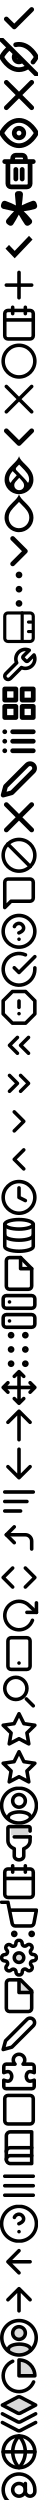
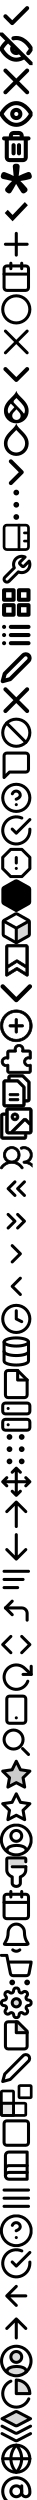
<svg xmlns="http://www.w3.org/2000/svg" xmlns:xlink="http://www.w3.org/1999/xlink">
  <symbol id="checkmark" viewBox="0 0 24 24">
    <path d="M20 6 9 17l-5-5" fill="none" stroke="currentColor" stroke-width="3" stroke-linecap="round" stroke-linejoin="round" />
  </symbol>
  <use xlink:href="#checkmark" width="24" height="24" />
  <view id="checkmark-view" viewBox="0 0 24 24" />
  <symbol id="hide" viewBox="0 0 24 24">
    <path d="M17.94 17.94A10.07 10.07 0 0 1 12 20c-7 0-11-8-11-8a18.45 18.45 0 0 1 5.06-5.94M9.9 4.24A9.12 9.12 0 0 1 12 4c7 0 11 8 11 8a18.5 18.5 0 0 1-2.16 3.19m-6.72-1.07a3 3 0 1 1-4.24-4.24M1 1l22 22" fill="none" stroke="currentColor" stroke-width="3" stroke-linecap="round" stroke-linejoin="round" />
  </symbol>
  <use xlink:href="#hide" y="24" width="24" height="24" />
  <view id="hide-view" viewBox="0 24 24 24" />
  <symbol id="remove" viewBox="0 0 24 24">
    <path d="M20 4 4 20M4 4l16 16" fill="none" stroke="currentColor" stroke-width="3" stroke-linecap="round" stroke-linejoin="round" />
  </symbol>
  <use xlink:href="#remove" y="48" width="24" height="24" />
  <view id="remove-view" viewBox="0 48 24 24" />
  <symbol id="show" viewBox="0 0 24 24">
    <g fill="none" stroke="currentColor" stroke-width="3" stroke-linecap="round" stroke-linejoin="round">
      <path d="M1 12s4-8 11-8 11 8 11 8-4 8-11 8-11-8-11-8z" />
      <circle cx="12" cy="12" r="3" />
    </g>
  </symbol>
  <use xlink:href="#show" y="72" width="24" height="24" />
  <view id="show-view" viewBox="0 72 24 24" />
  <symbol id="trash" viewBox="0 0 24 24">
    <path d="M3 6h18m-2 0v14a2 2 0 0 1-2 2H7a2 2 0 0 1-2-2V6m3 0V4a2 2 0 0 1 2-2h4a2 2 0 0 1 2 2v2m-6 5v6m4-6v6" fill="none" stroke="currentColor" stroke-width="3" stroke-linecap="round" stroke-linejoin="round" />
  </symbol>
  <use xlink:href="#trash" y="96" width="24" height="24" />
  <view id="trash-view" viewBox="0 96 24 24" />
  <symbol id="asterisk" viewBox="0 0 24 24">
    <path fill="currentColor" d="M2.04 11.869a1.973 1.973 0 0 1-1.39-2.53l.388-1.2a1.976 1.976 0 0 1 2.564-1.254c2.867 1.067 5.02 2.008 6.454 2.826-.31-2.963-.521-5.3-.633-7.013C9.35 1.584 10.245.671 11.36.671h1.172c1.129 0 2.036.933 1.96 2.06-.135 1.991-.378 4.307-.734 6.944 1.993-1.004 4.214-1.947 6.668-2.83 1.044-.376 2.182.202 2.524 1.258l.437 1.35c.338 1.045-.23 2.173-1.287 2.477a43.855 43.855 0 0 1-7.143 1.447c1.215 1.057 2.841 2.795 4.88 5.213a1.978 1.978 0 0 1-.38 2.888l-1.005.713c-.89.63-2.124.432-2.736-.472-1.14-1.684-2.421-3.75-3.843-6.2-1.316 2.507-2.515 4.58-3.596 6.212-.6.906-1.828 1.09-2.71.454l-.98-.707a1.986 1.986 0 0 1-.376-2.877c2.115-2.555 3.676-4.296 4.683-5.224-2.375-.459-4.66-.963-6.854-1.508Z" />
  </symbol>
  <use xlink:href="#asterisk" y="120" width="24" height="24" />
  <view id="asterisk-view" viewBox="0 120 24 24" />
  <symbol id="checked" viewBox="0 0 24 24">
    <path fill="currentColor" d="m5.692 10.644 3.58 3.758 9.036-9.489 2.226 2.34L9.272 19.088l-5.806-6.103 2.226-2.34Z" />
  </symbol>
  <use xlink:href="#checked" y="144" width="24" height="24" />
  <view id="checked-view" viewBox="0 144 24 24" />
  <symbol id="add" viewBox="0 0 24 24">
    <path d="M12 4v16m-8-8h16" fill="none" stroke="currentColor" stroke-width="2.25" stroke-linecap="round" stroke-linejoin="round" />
  </symbol>
  <use xlink:href="#add" y="168" width="24" height="24" />
  <view id="add-view" viewBox="0 168 24 24" />
  <symbol id="calendar" viewBox="0 0 24 24">
    <g fill="none" stroke="currentColor" stroke-width="2.25" stroke-linecap="round" stroke-linejoin="round">
      <rect x="3" y="4" width="18" height="18" rx="2" ry="2" />
      <path d="M16 2v4M8 2v4m-5 4h18" />
    </g>
  </symbol>
  <use xlink:href="#calendar" y="192" width="24" height="24" />
  <view id="calendar-view" viewBox="0 192 24 24" />
  <symbol id="circle" viewBox="0 0 24 24">
    <circle cx="12" cy="12" r="10" fill="none" stroke="currentColor" stroke-width="2.25" stroke-linecap="round" stroke-linejoin="round" />
  </symbol>
  <use xlink:href="#circle" y="216" width="24" height="24" />
  <view id="circle-view" viewBox="0 216 24 24" />
  <symbol id="close" viewBox="0 0 24 24">
    <path d="M20 4 4 20M4 4l16 16" fill="none" stroke="currentColor" stroke-width="2.25" stroke-linecap="round" stroke-linejoin="round" />
  </symbol>
  <use xlink:href="#close" y="240" width="24" height="24" />
  <view id="close-view" viewBox="0 240 24 24" />
  <symbol id="drop" viewBox="0 0 24 24">
    <path d="m4 8 8 8 8-8" fill="none" stroke="currentColor" stroke-width="3" stroke-linecap="round" stroke-linejoin="round" />
  </symbol>
  <use xlink:href="#drop" y="264" width="24" height="24" />
  <view id="drop-view" viewBox="0 264 24 24" />
  <symbol id="drupal" viewBox="0 0 24 24">
    <path d="M15.792 5.064C14.088 3.408 12.504 1.824 12.024 0c-.48 1.824-2.064 3.408-3.768 5.064-2.496 2.496-5.352 5.352-5.352 9.648-.144 5.016 3.888 9.192 8.904 9.288 5.016.096 9.216-3.888 9.288-8.904v-.384c.048-4.296-2.808-7.152-5.304-9.648ZM7.56 15.528a5.498 5.498 0 0 0-.696 1.128c-.048.048-.096.12-.168.12h-.048c-.216 0-.432-.384-.432-.384-.048-.096-.12-.216-.168-.312L6 15.984c-.552-1.2-.096-2.904-.096-2.904.216-.816.6-1.632 1.08-2.328.312-.432.648-.864.984-1.296l.432.432 2.04 2.064c.096.096.096.216 0 .312L8.328 14.64l-.768.888Zm4.56 5.952c-1.728 0-3.168-1.416-3.12-3.168 0-.768.312-1.512.768-2.064.648-.768 1.464-1.56 2.376-2.592 1.032 1.128 1.728 1.848 2.376 2.736.048.048.096.12.12.216.336.528.552 1.128.552 1.776.072 1.728-1.344 3.096-3.072 3.096Zm5.904-5.016a.497.497 0 0 1-.312.264h-.048a.913.913 0 0 1-.312-.216c-.552-.816-1.176-1.608-1.848-2.28l-.816-.864-2.76-2.856a35.757 35.757 0 0 1-1.632-1.68c0-.048-.048-.048-.048-.048a1.218 1.218 0 0 1-.216-.432v-.096c-.096-.48.096-.96.432-1.296.528-.528 1.08-1.08 1.608-1.632.552.6 1.176 1.2 1.776 1.824 1.2 1.128 2.28 2.376 3.288 3.72.816 1.176 1.248 2.496 1.248 3.936-.096.504-.168 1.104-.36 1.656Z" />
  </symbol>
  <use xlink:href="#drupal" y="288" width="24" height="24" />
  <view id="drupal-view" viewBox="0 288 24 24" />
  <symbol id="gin" viewBox="0 0 24 24">
    <path d="M12 4.92c.6.696 1.272 1.344 1.92 1.992 2.4 2.4 4.56 4.56 4.56 7.776v.408c-.096 3.528-3 6.384-6.528 6.384h-.12c-1.728-.048-3.384-.744-4.56-1.992-1.176-1.296-1.824-2.952-1.776-4.728v-.048c0-3.216 2.256-5.4 4.56-7.776A49.835 49.835 0 0 0 12 4.92ZM12 0c-.48 1.824-2.088 3.432-3.792 5.04-2.472 2.52-5.328 5.4-5.328 9.648-.12 5.04 3.912 9.216 8.904 9.312H12c4.92 0 9-3.96 9.12-8.904v-.384c0-4.296-2.88-7.128-5.352-9.648C14.088 3.432 12.48 1.824 12 0Z" />
  </symbol>
  <use xlink:href="#gin" y="312" width="24" height="24" />
  <view id="gin-view" viewBox="0 312 24 24" />
  <symbol id="handle" viewBox="0 0 24 24">
    <path d="m8 20 8-8-8-8" fill="none" stroke="currentColor" stroke-width="3" stroke-linecap="round" stroke-linejoin="round" />
  </symbol>
  <use xlink:href="#handle" y="336" width="24" height="24" />
  <view id="handle-view" viewBox="0 336 24 24" />
  <symbol id="more" viewBox="0 0 24 24">
    <path d="M12 13a1 1 0 1 0 0-2 1 1 0 0 0 0 2Zm0-9a1 1 0 1 0 0-2 1 1 0 0 0 0 2Zm0 18a1 1 0 1 0 0-2 1 1 0 0 0 0 2Z" fill="none" stroke="currentColor" stroke-width="2.25" stroke-linecap="round" stroke-linejoin="round" />
  </symbol>
  <use xlink:href="#more" y="360" width="24" height="24" />
  <view id="more-view" viewBox="0 360 24 24" />
  <symbol id="sidebar" viewBox="0 0 24 24">
    <g fill="none" stroke="currentColor" stroke-width="2" stroke-linecap="round" stroke-linejoin="round">
      <rect x="3" y="3" width="18" height="18" rx="2" ry="2" />
      <path d="M14 3v18m4-12.25h2m-2 6h2" />
    </g>
  </symbol>
  <use xlink:href="#sidebar" y="384" width="24" height="24" />
  <view id="sidebar-view" viewBox="0 384 24 24" />
  <symbol id="tool" viewBox="0 0 24 24">
    <path d="M14.7 6.3a1 1 0 0 0 0 1.4l1.6 1.6a1 1 0 0 0 1.4 0l3.77-3.77a6 6 0 0 1-7.94 7.94l-6.91 6.91a2.12 2.12 0 0 1-3-3l6.91-6.91a6 6 0 0 1 7.94-7.94l-3.76 3.76z" fill="none" stroke="currentColor" stroke-width="2.25" stroke-linecap="round" stroke-linejoin="round" />
  </symbol>
  <use xlink:href="#tool" y="408" width="24" height="24" />
  <view id="tool-view" viewBox="0 408 24 24" />
  <symbol id="grid" viewBox="0 0 24 24">
    <path d="M3 3h7v7H3zm11 0h7v7h-7zm0 11h7v7h-7zM3 14h7v7H3z" fill="none" stroke="currentColor" stroke-width="3" stroke-linecap="round" stroke-linejoin="round" />
  </symbol>
  <use xlink:href="#grid" y="432" width="24" height="24" />
  <view id="grid-view" viewBox="0 432 24 24" />
  <symbol id="list" viewBox="0 0 24 24">
    <path d="M8 6h13M8 12h13M8 18h13M3 6h.01M3 12h.01M3 18h.01" fill="none" stroke="currentColor" stroke-width="3" stroke-linecap="round" stroke-linejoin="round" />
  </symbol>
  <use xlink:href="#list" y="456" width="24" height="24" />
  <view id="list-view" viewBox="0 456 24 24" />
  <symbol id="media-edit" viewBox="0 0 24 24">
    <path d="M17 3a2.828 2.828 0 1 1 4 4L7.5 20.5 2 22l1.5-5.5L17 3z" fill="none" stroke="currentColor" stroke-width="3" stroke-linecap="round" stroke-linejoin="round" />
  </symbol>
  <use xlink:href="#media-edit" y="480" width="24" height="24" />
  <view id="media-edit-view" viewBox="0 480 24 24" />
  <symbol id="media-remove" viewBox="0 0 24 24">
    <path d="M20 4 4 20M4 4l16 16" fill="none" stroke="currentColor" stroke-width="3" stroke-linecap="round" stroke-linejoin="round" />
  </symbol>
  <use xlink:href="#media-remove" y="504" width="24" height="24" />
  <view id="media-remove-view" viewBox="0 504 24 24" />
  <symbol id="error" viewBox="0 0 24 24">
    <g fill="none" stroke="currentColor" stroke-width="2.25" stroke-linecap="round" stroke-linejoin="round">
      <circle cx="12" cy="12" r="10" />
      <path d="m4.93 4.93 14.14 14.14" />
    </g>
  </symbol>
  <use xlink:href="#error" y="528" width="24" height="24" />
  <view id="error-view" viewBox="0 528 24 24" />
  <symbol id="info" viewBox="0 0 24 24">
    <path d="M21 15a2 2 0 0 1-2 2H7l-4 4V5a2 2 0 0 1 2-2h14a2 2 0 0 1 2 2z" fill="none" stroke="currentColor" stroke-width="2.25" stroke-linecap="round" stroke-linejoin="round" />
  </symbol>
  <use xlink:href="#info" y="552" width="24" height="24" />
  <view id="info-view" viewBox="0 552 24 24" />
  <symbol id="question" viewBox="0 0 24 24">
    <g fill="none" stroke="currentColor" stroke-width="2.25" stroke-linecap="round" stroke-linejoin="round">
      <circle cx="12" cy="12" r="10" />
      <path d="M9.09 9a3 3 0 0 1 5.83 1c0 2-3 3-3 3m.08 4h.01" />
    </g>
  </symbol>
  <use xlink:href="#question" y="576" width="24" height="24" />
  <view id="question-view" viewBox="0 576 24 24" />
  <symbol id="status" viewBox="0 0 24 24">
    <g fill="none" stroke="currentColor" stroke-width="2.25" stroke-linecap="round" stroke-linejoin="round">
      <path d="M22 11.08V12a10 10 0 1 1-5.93-9.14" />
      <path d="M22 4 12 14.01l-3-3" />
    </g>
  </symbol>
  <use xlink:href="#status" y="600" width="24" height="24" />
  <view id="status-view" viewBox="0 600 24 24" />
  <symbol id="warning" viewBox="0 0 24 24">
    <path d="M7.86 2h8.28L22 7.86v8.28L16.14 22H7.86L2 16.14V7.86L7.86 2zM12 8v4m0 4h.01" fill="none" stroke="currentColor" stroke-width="2.25" stroke-linecap="round" stroke-linejoin="round" />
  </symbol>
  <use xlink:href="#warning" y="624" width="24" height="24" />
  <view id="warning-view" viewBox="0 624 24 24" />
+   <symbol id="block" viewBox="0 0 24 24">
+     <g stroke="currentColor" stroke-width="2.25" stroke-linecap="round" stroke-linejoin="round">
+       <path d="M12.667 1.3h0l.005.003 8.55 4.798.003.001c.2.114.364.277.477.469.114.193.173.41.173.63V16.8c0 .22-.06.436-.173.63a1.298 1.298 0 0 1-.477.468h-.002l-8.551 4.8-.005.002a1.353 1.353 0 0 1-1.334 0l-.005-.003-8.55-4.798-.003-.001a1.298 1.298 0 0 1-.477-.469 1.243 1.243 0 0 1-.173-.629V7.2c0-.22.06-.437.173-.63a1.298 1.298 0 0 1 .48-.469l8.55-4.798h0l.005-.003a1.354 1.354 0 0 1 1.334 0Z" />
+       <path d="m3 7 9 5 9-5m-9 16V12" />
+     </g>
+   </symbol>
+   <use xlink:href="#block" y="648" width="24" height="24" />
+   <view id="block-view" viewBox="0 648 24 24" />
+   <symbol id="blocks" viewBox="0 0 24 24">
+     <g fill="none" stroke="currentColor" stroke-width="2.25" stroke-linecap="round" stroke-linejoin="round">
+       <path d="M12.643 1.544h0l.004.002 8.373 4.699h.002c.193.11.35.266.459.45.109.186.165.394.166.605v9.4c0 .21-.057.42-.166.604a1.248 1.248 0 0 1-.46.452l-8.374 4.698-.004.002a1.301 1.301 0 0 1-1.284 0l-.004-.002-8.373-4.698-.002-.002a1.248 1.248 0 0 1-.46-.45 1.193 1.193 0 0 1-.165-.604V7.3c0-.211.057-.42.166-.604.109-.185.266-.34.459-.45l.002-.001 8.373-4.699h0l.004-.002a1.303 1.303 0 0 1 1.284 0Z" />
+       <path d="M3.188 7.104 12.001 12l8.812-4.896M12 22.77V12" />
+     </g>
+     <path d="m12 12 9.5-5v10.5L12 23V12Z" fill="currentColor" fill-opacity=".15" />
+   </symbol>
+   <use xlink:href="#blocks" y="672" width="24" height="24" />
+   <view id="blocks-view" viewBox="0 672 24 24" />
+   <symbol id="bookmarks" viewBox="0 0 24 24">
+     <path d="M19.04 0H5.88A1.88 1.88 0 0 0 4 1.88v20.68a.94.94 0 0 0 1.438.797l7.022-4.389 7.023 4.389a.939.939 0 0 0 1.437-.797V1.88A1.88 1.88 0 0 0 19.04 0Zm0 1.88v13.345l-6.083-3.801a.94.94 0 0 0-.996 0l-6.081 3.8V1.88h13.16Zm-6.083 15.184a.94.94 0 0 0-.996 0l-6.081 3.8v-3.423l6.58-4.113 6.58 4.113v3.424l-6.083-3.801Z" fill="currentColor" stroke="currentColor" stroke-width=".5" stroke-linecap="round" stroke-linejoin="round" />
+   </symbol>
+   <use xlink:href="#bookmarks" y="696" width="24" height="24" />
+   <view id="bookmarks-view" viewBox="0 696 24 24" />
+   <symbol id="chevron-down" viewBox="0 0 24 24">
+     <path d="m2 7 10 10L22 7" fill="none" stroke="currentColor" stroke-width="3.25" stroke-linecap="round" stroke-linejoin="round" />
+   </symbol>
+   <use xlink:href="#chevron-down" y="720" width="24" height="24" />
+   <view id="chevron-down-view" viewBox="0 720 24 24" />
+   <symbol id="create" viewBox="0 0 24 24">
+     <path d="M12 .25A11.75 11.75 0 1 0 23.75 12 11.762 11.762 0 0 0 12 .25Zm0 21.692A9.943 9.943 0 1 1 21.942 12 9.954 9.954 0 0 1 12 21.942ZM17.423 12a.903.903 0 0 1-.904.904h-3.615v3.615a.904.904 0 1 1-1.808 0v-3.615H7.481a.904.904 0 1 1 0-1.808h3.615V7.481a.904.904 0 1 1 1.808 0v3.615h3.615a.903.903 0 0 1 .904.904Z" fill="currentColor" stroke="currentColor" stroke-width=".5" stroke-linecap="round" stroke-linejoin="round" />
+   </symbol>
+   <use xlink:href="#create" y="744" width="24" height="24" />
+   <view id="create-view" viewBox="0 744 24 24" />
+   <symbol id="extend-new" viewBox="0 0 24 24">
+     <path d="M22.715 16.35a.825.825 0 0 0-.793-.048 2.063 2.063 0 1 1 0-3.729.825.825 0 0 0 1.178-.746V7.425a1.65 1.65 0 0 0-1.65-1.65h-3.736a3.725 3.725 0 0 0-1.148-3.119 3.713 3.713 0 0 0-6.23 3.119H6.6a1.65 1.65 0 0 0-1.65 1.65v3.322a3.726 3.726 0 0 0-3.91 2.437 3.72 3.72 0 0 0 3.91 4.947v3.319A1.65 1.65 0 0 0 6.6 23.1h14.85a1.65 1.65 0 0 0 1.65-1.65v-4.402a.824.824 0 0 0-.385-.699Zm-1.265 5.1H6.6v-4.402a.825.825 0 0 0-1.18-.746 2.061 2.061 0 1 1 0-3.729.825.825 0 0 0 1.18-.746V7.425h4.815a.825.825 0 0 0 .746-1.18 2.063 2.063 0 1 1 3.729 0 .825.825 0 0 0 .745 1.18h4.815v3.324a3.713 3.713 0 1 0 0 7.379v3.322Z" fill="currentColor" stroke="currentColor" stroke-width=".55" stroke-linecap="round" stroke-linejoin="round" />
+   </symbol>
+   <use xlink:href="#extend-new" y="768" width="24" height="24" />
+   <view id="extend-new-view" viewBox="0 768 24 24" />
+   <symbol id="files" viewBox="0 0 24 24">
+     <path d="M22.005 4.841 17.397.233a.92.92 0 0 0-.651-.27H7.53a1.843 1.843 0 0 0-1.844 1.844V3.65H3.843A1.843 1.843 0 0 0 2 5.493v16.589a1.844 1.844 0 0 0 1.843 1.843h12.902a1.843 1.843 0 0 0 1.844-1.843v-1.843h1.843a1.843 1.843 0 0 0 1.843-1.844V5.493a.922.922 0 0 0-.27-.652Zm-5.26 17.24H3.844V5.494h8.835l4.067 4.068v12.521Zm3.687-3.686h-1.843V9.18a.92.92 0 0 0-.27-.652L13.711 3.92a.922.922 0 0 0-.652-.27H7.53V1.807h8.835l4.068 4.067v12.521ZM13.98 14.71a.921.921 0 0 1-.922.922H7.53a.921.921 0 1 1 0-1.844h5.53a.921.921 0 0 1 .922.922Zm0 3.686a.921.921 0 0 1-.922.922H7.53a.921.921 0 1 1 0-1.843h5.53a.921.921 0 0 1 .922.921Z" fill="currentColor" stroke="currentColor" stroke-width=".5" stroke-linecap="round" stroke-linejoin="round" />
+   </symbol>
+   <use xlink:href="#files" y="792" width="24" height="24" />
+   <view id="files-view" viewBox="0 792 24 24" />
+   <symbol id="media" viewBox="0 0 24 24">
+     <path d="M21.792.25H6.125a1.958 1.958 0 0 0-1.958 1.958v1.959H2.208A1.958 1.958 0 0 0 .25 6.125v15.667a1.959 1.959 0 0 0 1.958 1.958h15.667a1.959 1.959 0 0 0 1.958-1.958v-1.959h1.959a1.958 1.958 0 0 0 1.958-1.958V2.208A1.959 1.959 0 0 0 21.792.25ZM6.125 2.208h15.667V10.7l-2.044-2.044a1.959 1.959 0 0 0-2.769 0l-9.218 9.219H6.125V2.208Zm11.75 19.584H2.208V6.125h1.959v11.75a1.959 1.959 0 0 0 1.958 1.958h11.75v1.959Zm3.917-3.917h-11.26l7.833-7.833 3.427 3.427v4.406ZM11.02 10.042a2.938 2.938 0 1 0 0-5.876 2.938 2.938 0 0 0 0 5.876Zm0-3.917a.98.98 0 1 1 0 1.96.98.98 0 0 1 0-1.96Z" fill="currentColor" stroke="currentColor" stroke-width=".5" stroke-linecap="round" stroke-linejoin="round" />
+   </symbol>
+   <use xlink:href="#media" y="816" width="24" height="24" />
+   <view id="media-view" viewBox="0 816 24 24" />
+   <symbol id="people-new" viewBox="0 0 24 24">
+     <path d="M12.091 16.286a6.188 6.188 0 1 0-6.857 0 9.881 9.881 0 0 0-4.871 3.888.825.825 0 1 0 1.382.902 8.25 8.25 0 0 1 13.833 0 .825.825 0 0 0 1.382-.902 9.881 9.881 0 0 0-4.87-3.888Zm-7.966-5.148a4.538 4.538 0 1 1 9.075 0 4.538 4.538 0 0 1-9.075 0Zm21.67 10.178a.825.825 0 0 1-1.14-.24 8.232 8.232 0 0 0-6.917-3.751.825.825 0 0 1 0-1.65 4.538 4.538 0 1 0-1.686-8.753.825.825 0 1 1-.612-1.53 6.188 6.188 0 0 1 5.726 10.894 9.881 9.881 0 0 1 4.87 3.888.825.825 0 0 1-.24 1.142Z" fill="currentColor" stroke="currentColor" stroke-width=".55" stroke-linecap="round" stroke-linejoin="round" />
+   </symbol>
+   <use xlink:href="#people-new" y="840" width="24" height="24" />
+   <view id="people-new-view" viewBox="0 840 24 24" />
  <symbol id="first" viewBox="0 0 24 24">
    <path d="m11 17-5-5 5-5m7 10-5-5 5-5" fill="none" stroke="currentColor" stroke-width="2.25" stroke-linecap="round" stroke-linejoin="round" />
  </symbol>
-   <use xlink:href="#first" y="648" width="24" height="24" />
-   <view id="first-view" viewBox="0 648 24 24" />
+   <use xlink:href="#first" y="864" width="24" height="24" />
+   <view id="first-view" viewBox="0 864 24 24" />
  <symbol id="last" viewBox="0 0 24 24">
    <path d="m13 17 5-5-5-5M6 17l5-5-5-5" fill="none" stroke="currentColor" stroke-width="2.25" stroke-linecap="round" stroke-linejoin="round" />
  </symbol>
-   <use xlink:href="#last" y="672" width="24" height="24" />
-   <view id="last-view" viewBox="0 672 24 24" />
+   <use xlink:href="#last" y="888" width="24" height="24" />
+   <view id="last-view" viewBox="0 888 24 24" />
  <symbol id="next" viewBox="0 0 24 24">
    <path d="m9 18 6-6-6-6" fill="none" stroke="currentColor" stroke-width="2.25" stroke-linecap="round" stroke-linejoin="round" />
  </symbol>
-   <use xlink:href="#next" y="696" width="24" height="24" />
-   <view id="next-view" viewBox="0 696 24 24" />
+   <use xlink:href="#next" y="912" width="24" height="24" />
+   <view id="next-view" viewBox="0 912 24 24" />
  <symbol id="prev" viewBox="0 0 24 24">
    <path d="m15 18-6-6 6-6" fill="none" stroke="currentColor" stroke-width="2.25" stroke-linecap="round" stroke-linejoin="round" />
  </symbol>
-   <use xlink:href="#prev" y="720" width="24" height="24" />
-   <view id="prev-view" viewBox="0 720 24 24" />
+   <use xlink:href="#prev" y="936" width="24" height="24" />
+   <view id="prev-view" viewBox="0 936 24 24" />
  <symbol id="clock" viewBox="0 0 24 24">
    <g fill="none" stroke="currentColor" stroke-width="2.25" stroke-linecap="round" stroke-linejoin="round">
      <circle cx="12" cy="12" r="10" />
      <path d="M12 6v6l4 2" />
    </g>
  </symbol>
-   <use xlink:href="#clock" y="744" width="24" height="24" />
-   <view id="clock-view" viewBox="0 744 24 24" />
+   <use xlink:href="#clock" y="960" width="24" height="24" />
+   <view id="clock-view" viewBox="0 960 24 24" />
  <symbol id="database" viewBox="0 0 24 24">
    <g fill="none" stroke="currentColor" stroke-width="2.25" stroke-linecap="round" stroke-linejoin="round">
      <ellipse cx="12" cy="5" rx="9" ry="3" />
      <path d="M21 12c0 1.66-4 3-9 3s-9-1.34-9-3" />
      <path d="M3 5v14c0 1.66 4 3 9 3s9-1.34 9-3V5" />
    </g>
  </symbol>
-   <use xlink:href="#database" y="768" width="24" height="24" />
-   <view id="database-view" viewBox="0 768 24 24" />
+   <use xlink:href="#database" y="984" width="24" height="24" />
+   <view id="database-view" viewBox="0 984 24 24" />
  <symbol id="php" viewBox="0 0 24 24">
    <g fill="none" stroke="currentColor" stroke-width="2.25" stroke-linecap="round" stroke-linejoin="round">
      <path d="M13 2H6a2 2 0 0 0-2 2v16a2 2 0 0 0 2 2h12a2 2 0 0 0 2-2V9z" />
      <path d="M13 2v7h7" />
    </g>
  </symbol>
-   <use xlink:href="#php" y="792" width="24" height="24" />
-   <view id="php-view" viewBox="0 792 24 24" />
+   <use xlink:href="#php" y="1008" width="24" height="24" />
+   <view id="php-view" viewBox="0 1008 24 24" />
  <symbol id="server" viewBox="0 0 24 24">
    <g fill="none" stroke="currentColor" stroke-width="2.25" stroke-linecap="round" stroke-linejoin="round">
      <rect x="2" y="2" width="20" height="8" rx="2" ry="2" />
      <rect x="2" y="14" width="20" height="8" rx="2" ry="2" />
      <path d="M6 6h.01M6 18h.01" />
    </g>
  </symbol>
-   <use xlink:href="#server" y="816" width="24" height="24" />
-   <view id="server-view" viewBox="0 816 24 24" />
+   <use xlink:href="#server" y="1032" width="24" height="24" />
+   <view id="server-view" viewBox="0 1032 24 24" />
  <symbol id="drag-dots" viewBox="0 0 24 24">
    <path d="M7 13a1 1 0 1 0 0-2 1 1 0 0 0 0 2Zm0-9a1 1 0 1 0 0-2 1 1 0 0 0 0 2Zm0 18a1 1 0 1 0 0-2 1 1 0 0 0 0 2Zm9-9a1 1 0 1 0 0-2 1 1 0 0 0 0 2Zm0-9a1 1 0 1 0 0-2 1 1 0 0 0 0 2Zm0 18a1 1 0 1 0 0-2 1 1 0 0 0 0 2Z" fill="none" stroke="currentColor" stroke-width="2.25" stroke-linecap="round" stroke-linejoin="round" />
  </symbol>
-   <use xlink:href="#drag-dots" y="840" width="24" height="24" />
-   <view id="drag-dots-view" viewBox="0 840 24 24" />
+   <use xlink:href="#drag-dots" y="1056" width="24" height="24" />
+   <view id="drag-dots-view" viewBox="0 1056 24 24" />
  <symbol id="drag" viewBox="0 0 24 24">
    <path d="m5 9-3 3 3 3M9 5l3-3 3 3m0 14-3 3-3-3M19 9l3 3-3 3M2 12h20M12 2v20" fill="none" stroke="currentColor" stroke-width="2.25" stroke-linecap="round" stroke-linejoin="round" />
  </symbol>
-   <use xlink:href="#drag" y="864" width="24" height="24" />
-   <view id="drag-view" viewBox="0 864 24 24" />
+   <use xlink:href="#drag" y="1080" width="24" height="24" />
+   <view id="drag-view" viewBox="0 1080 24 24" />
  <symbol id="sort-asc" viewBox="0 0 24 24">
    <path d="M12 21V3m-7 7 7-7 7 7" fill="none" stroke="currentColor" stroke-width="2.25" stroke-linecap="round" stroke-linejoin="round" />
  </symbol>
-   <use xlink:href="#sort-asc" y="888" width="24" height="24" />
-   <view id="sort-asc-view" viewBox="0 888 24 24" />
+   <use xlink:href="#sort-asc" y="1104" width="24" height="24" />
+   <view id="sort-asc-view" viewBox="0 1104 24 24" />
  <symbol id="sort-desc" viewBox="0 0 24 24">
    <path d="M12 3v18m7-7-7 7-7-7" fill="none" stroke="currentColor" stroke-width="2.25" stroke-linecap="round" stroke-linejoin="round" />
  </symbol>
-   <use xlink:href="#sort-desc" y="912" width="24" height="24" />
-   <view id="sort-desc-view" viewBox="0 912 24 24" />
+   <use xlink:href="#sort-desc" y="1128" width="24" height="24" />
+   <view id="sort-desc-view" viewBox="0 1128 24 24" />
  <symbol id="sort" viewBox="0 0 24 24">
    <path d="M3 12h14M3 6h18M3 18h10" fill="none" stroke="currentColor" stroke-width="2.25" stroke-linecap="round" stroke-linejoin="round" />
  </symbol>
-   <use xlink:href="#sort" y="936" width="24" height="24" />
-   <view id="sort-view" viewBox="0 936 24 24" />
+   <use xlink:href="#sort" y="1152" width="24" height="24" />
+   <view id="sort-view" viewBox="0 1152 24 24" />
  <symbol id="backtosite" viewBox="0 0 24 24">
    <g fill="none" stroke="currentColor" stroke-width="2.25" stroke-linecap="round" stroke-linejoin="round">
      <path d="M9 14 4 9l5-5" />
      <path d="M20 18v-5a4 4 0 0 0-4-4H4" />
    </g>
  </symbol>
-   <use xlink:href="#backtosite" y="960" width="24" height="24" />
-   <view id="backtosite-view" viewBox="0 960 24 24" />
+   <use xlink:href="#backtosite" y="1176" width="24" height="24" />
+   <view id="backtosite-view" viewBox="0 1176 24 24" />
  <symbol id="devel" viewBox="0 0 24 24">
    <path d="m16 18 6-6-6-6M8 6l-6 6 6 6" fill="none" stroke="currentColor" stroke-width="2.25" stroke-linecap="round" stroke-linejoin="round" />
  </symbol>
-   <use xlink:href="#devel" y="984" width="24" height="24" />
-   <view id="devel-view" viewBox="0 984 24 24" />
+   <use xlink:href="#devel" y="1200" width="24" height="24" />
+   <view id="devel-view" viewBox="0 1200 24 24" />
  <symbol id="rebuild-cache" viewBox="0 0 24 24">
    <g fill="none" stroke="currentColor" stroke-width="2.25" stroke-linecap="round" stroke-linejoin="round">
      <path d="M23 4v6h-6" />
      <path d="M20.49 15a9 9 0 1 1-2.12-9.36L23 10" />
    </g>
  </symbol>
-   <use xlink:href="#rebuild-cache" y="1008" width="24" height="24" />
-   <view id="rebuild-cache-view" viewBox="0 1008 24 24" />
+   <use xlink:href="#rebuild-cache" y="1224" width="24" height="24" />
+   <view id="rebuild-cache-view" viewBox="0 1224 24 24" />
  <symbol id="responsive-preview" viewBox="0 0 24 24">
    <g fill="none" stroke="currentColor" stroke-width="2.25" stroke-linecap="round" stroke-linejoin="round">
      <rect x="5" y="2" width="14" height="20" rx="2" ry="2" />
      <path d="M12 18h.01" />
    </g>
  </symbol>
-   <use xlink:href="#responsive-preview" y="1032" width="24" height="24" />
-   <view id="responsive-preview-view" viewBox="0 1032 24 24" />
+   <use xlink:href="#responsive-preview" y="1248" width="24" height="24" />
+   <view id="responsive-preview-view" viewBox="0 1248 24 24" />
  <symbol id="search" viewBox="0 0 24 24">
    <path d="M10 17a7 7 0 1 0 0-14 7 7 0 0 0 0 14Zm11 4-4.35-4.35" fill="none" stroke="currentColor" stroke-width="2.25" stroke-linecap="round" stroke-linejoin="round" />
  </symbol>
-   <use xlink:href="#search" y="1056" width="24" height="24" />
-   <view id="search-view" viewBox="0 1056 24 24" />
+   <use xlink:href="#search" y="1272" width="24" height="24" />
+   <view id="search-view" viewBox="0 1272 24 24" />
  <symbol id="shortcut-filled" viewBox="0 0 24 24">
-     <path d="m12 2 3.09 6.26L22 9.27l-5 4.87 1.18 6.88L12 17.77l-6.18 3.25L7 14.14 2 9.27l6.91-1.01L12 2z" fill="none" stroke="currentColor" stroke-width="2.25" stroke-linecap="round" stroke-linejoin="round" />
-   </symbol>
-   <use xlink:href="#shortcut-filled" y="1080" width="24" height="24" />
-   <view id="shortcut-filled-view" viewBox="0 1080 24 24" />
+     <path d="m12 2 3.09 6.26L22 9.27l-5 4.87 1.18 6.88L12 17.77l-6.18 3.25L7 14.14 2 9.27l6.91-1.01L12 2z" fill="currentColor" fill-opacity=".2" stroke="currentColor" stroke-width="2.25" stroke-linecap="round" stroke-linejoin="round" />
+   </symbol>
+   <use xlink:href="#shortcut-filled" y="1296" width="24" height="24" />
+   <view id="shortcut-filled-view" viewBox="0 1296 24 24" />
  <symbol id="shortcut" viewBox="0 0 24 24">
    <path d="m12 2 3.09 6.26L22 9.27l-5 4.87 1.18 6.88L12 17.77l-6.18 3.25L7 14.14 2 9.27l6.91-1.01L12 2z" fill="none" stroke="currentColor" stroke-width="2.25" stroke-linecap="round" stroke-linejoin="round" />
  </symbol>
-   <use xlink:href="#shortcut" y="1104" width="24" height="24" />
-   <view id="shortcut-view" viewBox="0 1104 24 24" />
+   <use xlink:href="#shortcut" y="1320" width="24" height="24" />
+   <view id="shortcut-view" viewBox="0 1320 24 24" />
  <symbol id="user" viewBox="0 0 24 24">
    <g fill="none" stroke="currentColor" stroke-width="2.25" stroke-linecap="round" stroke-linejoin="round">
      <path d="M12 13a4 4 0 1 0 0-8 4 4 0 0 0 0 8Zm-6.75 7v-.667C5.25 17 9.314 16 12.25 16s7 1 7 3.333V20" />
      <path d="M23 12c0 6.075-4.925 11-11 11S1 18.075 1 12 5.925 1 12 1s11 4.925 11 11Z" />
    </g>
  </symbol>
-   <use xlink:href="#user" y="1128" width="24" height="24" />
-   <view id="user-view" viewBox="0 1128 24 24" />
+   <use xlink:href="#user" y="1344" width="24" height="24" />
+   <view id="user-view" viewBox="0 1344 24 24" />
  <symbol id="appearance" viewBox="0 0 24 24">
    <g fill="none" stroke="currentColor" stroke-width="2.25" stroke-linecap="round" stroke-linejoin="round">
      <path d="M9 7.75h10" />
      <path fill="currentColor" fill-opacity=".15" stroke="none" d="M7 2.25h11v4.5H7z" />
      <path d="M19 4.077v-2.02c0-.445-.448-.807-1-.807H6c-.552 0-1 .362-1 .808v8.077c.004 2.175 1.562 4.153 4 5.077v4.615c0 1.338 1.343 2.423 3 2.423s3-1.085 3-2.423v-4.615c2.438-.924 3.997-2.902 4-5.077V7.75" />
    </g>
  </symbol>
-   <use xlink:href="#appearance" y="1152" width="24" height="24" />
-   <view id="appearance-view" viewBox="0 1152 24 24" />
+   <use xlink:href="#appearance" y="1368" width="24" height="24" />
+   <view id="appearance-view" viewBox="0 1368 24 24" />
  <symbol id="bat" viewBox="0 0 24 24">
    <g fill="none" stroke="currentColor" stroke-width="2.25" stroke-linecap="round" stroke-linejoin="round">
      <rect x="3" y="4" width="18" height="18" rx="2" ry="2" />
      <path d="M16 2v4M8 2v4m-5 4h18" />
    </g>
  </symbol>
-   <use xlink:href="#bat" y="1176" width="24" height="24" />
-   <view id="bat-view" viewBox="0 1176 24 24" />
+   <use xlink:href="#bat" y="1392" width="24" height="24" />
+   <view id="bat-view" viewBox="0 1392 24 24" />
+   <symbol id="commerce-inbox" viewBox="0 0 24 24">
+     <path d="M9.4 21c.7.6 1.6 1 2.6 1s1.9-.4 2.6-1M18 8c0-1.6-.6-3.1-1.8-4.2C15.1 2.6 13.6 2 12 2s-3.1.6-4.2 1.8S6 6.4 6 8c0 3.1-.8 5.2-1.7 6.6-.7 1.2-1.1 1.8-1.1 1.9 0 .2.1.3.2.4.2.1.8.1 2 .1h13.2c1.2 0 1.8 0 1.9-.1.1-.1.2-.2.2-.4s-.4-.8-1.1-1.9C18.8 13.2 18 11.1 18 8z" fill="none" stroke="currentColor" stroke-width="2.25" stroke-linecap="round" stroke-linejoin="round" />
+   </symbol>
+   <use xlink:href="#commerce-inbox" y="1416" width="24" height="24" />
+   <view id="commerce-inbox-view" viewBox="0 1416 24 24" />
  <symbol id="commerce" viewBox="0 0 24 24">
    <g fill="none" stroke="currentColor" stroke-width="2.25" stroke-linecap="round" stroke-linejoin="round">
      <circle cx="9" cy="21" r="1" />
      <circle cx="20" cy="21" r="1" />
      <path d="M1 1h4l2.68 13.39a2 2 0 0 0 2 1.61h9.72a2 2 0 0 0 2-1.61L23 6H6" />
    </g>
  </symbol>
-   <use xlink:href="#commerce" y="1200" width="24" height="24" />
-   <view id="commerce-view" viewBox="0 1200 24 24" />
+   <use xlink:href="#commerce" y="1440" width="24" height="24" />
+   <view id="commerce-view" viewBox="0 1440 24 24" />
  <symbol id="config" viewBox="0 0 24 24">
    <g fill="none" stroke="currentColor" stroke-width="2.25" stroke-linecap="round" stroke-linejoin="round">
      <circle fill="currentColor" fill-opacity=".15" cx="12" cy="12" r="3" />
      <path d="M19.4 15a1.65 1.65 0 0 0 .33 1.82l.06.06a2 2 0 0 1 0 2.83 2 2 0 0 1-2.83 0l-.06-.06a1.65 1.65 0 0 0-1.82-.33 1.65 1.65 0 0 0-1 1.51V21a2 2 0 0 1-2 2 2 2 0 0 1-2-2v-.09A1.65 1.65 0 0 0 9 19.4a1.65 1.65 0 0 0-1.82.33l-.06.06a2 2 0 0 1-2.83 0 2 2 0 0 1 0-2.83l.06-.06a1.65 1.65 0 0 0 .33-1.82 1.65 1.65 0 0 0-1.51-1H3a2 2 0 0 1-2-2 2 2 0 0 1 2-2h.09A1.65 1.65 0 0 0 4.6 9a1.65 1.65 0 0 0-.33-1.82l-.06-.06a2 2 0 0 1 0-2.83 2 2 0 0 1 2.83 0l.06.06a1.65 1.65 0 0 0 1.82.33H9a1.65 1.65 0 0 0 1-1.51V3a2 2 0 0 1 2-2 2 2 0 0 1 2 2v.09a1.65 1.65 0 0 0 1 1.51 1.65 1.65 0 0 0 1.82-.33l.06-.06a2 2 0 0 1 2.83 0 2 2 0 0 1 0 2.83l-.06.06a1.65 1.65 0 0 0-.33 1.82V9a1.65 1.65 0 0 0 1.51 1H21a2 2 0 0 1 2 2 2 2 0 0 1-2 2h-.09a1.65 1.65 0 0 0-1.51 1z" />
    </g>
  </symbol>
-   <use xlink:href="#config" y="1224" width="24" height="24" />
-   <view id="config-view" viewBox="0 1224 24 24" />
+   <use xlink:href="#config" y="1464" width="24" height="24" />
+   <view id="config-view" viewBox="0 1464 24 24" />
  <symbol id="content" viewBox="0 0 24 24">
    <g fill="none" stroke="currentColor" stroke-width="2.25" stroke-linecap="round" stroke-linejoin="round">
      <path d="M13 2H6a2 2 0 0 0-2 2v16a2 2 0 0 0 2 2h12a2 2 0 0 0 2-2V9z" />
      <path fill="currentColor" fill-opacity=".15" d="M12 2v8h8" />
    </g>
  </symbol>
-   <use xlink:href="#content" y="1248" width="24" height="24" />
-   <view id="content-view" viewBox="0 1248 24 24" />
+   <use xlink:href="#content" y="1488" width="24" height="24" />
+   <view id="content-view" viewBox="0 1488 24 24" />
  <symbol id="edit" viewBox="0 0 24 24">
    <path d="M17 3a2.828 2.828 0 1 1 4 4L7.5 20.5 2 22l1.5-5.5L17 3z" fill="none" stroke="currentColor" stroke-width="2.25" stroke-linecap="round" stroke-linejoin="round" />
  </symbol>
-   <use xlink:href="#edit" y="1272" width="24" height="24" />
-   <view id="edit-view" viewBox="0 1272 24 24" />
+   <use xlink:href="#edit" y="1512" width="24" height="24" />
+   <view id="edit-view" viewBox="0 1512 24 24" />
  <symbol id="extend" viewBox="0 0 24 24">
-     <path d="m20.145 22.719-8.151-.002H3.842a1.46 1.46 0 0 1-1.46-1.46v-3.913c1.526.621 3.278 1.157 4.278-.152 1-1.308 1-3.124 0-4.432-1-1.309-2.752-.772-4.277-.151V8.997c0-.997.65-1.764 1.457-1.764h5.654c-1.426-1.426-1.508-3.738-.082-5.164a3.65 3.65 0 0 1 5.163 0C16 3.494 15.987 5.806 14.56 7.232h5.585c.806 0 1.456.768 1.46 1.765l-.004 3.61c-1.525-.62-3.277-1.157-4.277.152a3.65 3.65 0 0 0 0 4.433c1 1.308 2.751.772 4.277.15l.003 3.917a1.46 1.46 0 0 1-1.46 1.46Z" fill="none" stroke="currentColor" stroke-width="2.25" stroke-linecap="round" stroke-linejoin="round" />
-   </symbol>
-   <use xlink:href="#extend" y="1296" width="24" height="24" />
-   <view id="extend-view" viewBox="0 1296 24 24" />
+     <path d="M14.75 10h7.5c.5 0 .75-.23.75-.692V1.692C23 1.31 22.664 1 22.25 1h-7.5c-.414 0-.75.31-.75.692v7.616c0 .382.336.692.75.692ZM1 14h9V5.692C10 5.31 9.664 5 9.25 5h-7.5c-.414 0-.75.31-.75.692V14Zm.75 9H10v-9H1v8.308c0 .382.336.692.75.692ZM10 23h8.25c.5 0 .75-.23.75-.692v-7.616c0-.382-.336-.692-.75-.692H10v9Z" fill="none" stroke="currentColor" stroke-width="2" stroke-linecap="round" stroke-linejoin="round" />
+     <path fill="currentColor" fill-opacity=".1" d="M1.75 23H10v-9H1v8.308c0 .382.336.692.75.692Z" stroke="currentColor" stroke-width="2" stroke-linecap="round" stroke-linejoin="round" />
+   </symbol>
+   <use xlink:href="#extend" y="1536" width="24" height="24" />
+   <view id="extend-view" viewBox="0 1536 24 24" />
  <symbol id="fallback" viewBox="0 0 24 24">
    <rect x="3" y="3" width="18" height="18" rx="2" ry="2" fill="none" stroke="currentColor" stroke-width="2.25" stroke-linecap="round" stroke-linejoin="round" />
  </symbol>
-   <use xlink:href="#fallback" y="1320" width="24" height="24" />
-   <view id="fallback-view" viewBox="0 1320 24 24" />
+   <use xlink:href="#fallback" y="1560" width="24" height="24" />
+   <view id="fallback-view" viewBox="0 1560 24 24" />
  <symbol id="group" viewBox="0 0 24 24">
    <g fill="none" stroke="currentColor" stroke-width="2.25" stroke-linecap="round" stroke-linejoin="round">
      <path d="M4 19.5A2.5 2.5 0 0 1 6.5 17H20M4 14.5A2.5 2.5 0 0 1 6.5 12H20" />
      <path d="M6.5 2H20v20H6.5A2.5 2.5 0 0 1 4 19.5v-15A2.5 2.5 0 0 1 6.5 2v0Z" />
    </g>
  </symbol>
-   <use xlink:href="#group" y="1344" width="24" height="24" />
-   <view id="group-view" viewBox="0 1344 24 24" />
+   <use xlink:href="#group" y="1584" width="24" height="24" />
+   <view id="group-view" viewBox="0 1584 24 24" />
  <symbol id="hamburger" viewBox="0 0 24 24">
    <path d="M3 12h18M3 6h18M3 18h18" fill="none" stroke="currentColor" stroke-width="2.25" stroke-linecap="round" stroke-linejoin="round" />
  </symbol>
-   <use xlink:href="#hamburger" y="1368" width="24" height="24" />
-   <view id="hamburger-view" viewBox="0 1368 24 24" />
+   <use xlink:href="#hamburger" y="1608" width="24" height="24" />
+   <view id="hamburger-view" viewBox="0 1608 24 24" />
  <symbol id="help" viewBox="0 0 24 24">
    <g fill="none" stroke="currentColor" stroke-width="2.25" stroke-linecap="round" stroke-linejoin="round">
      <path d="M23 12c0 6.075-4.925 11-11 11S1 18.075 1 12 5.925 1 12 1s11 4.925 11 11Z" />
      <path d="M9.09 8a3 3 0 0 1 5.83 1c0 2-3 3-3 3m.08 5h.01" />
    </g>
  </symbol>
-   <use xlink:href="#help" y="1392" width="24" height="24" />
-   <view id="help-view" viewBox="0 1392 24 24" />
+   <use xlink:href="#help" y="1632" width="24" height="24" />
+   <view id="help-view" viewBox="0 1632 24 24" />
+   <symbol id="local-tasks" viewBox="0 0 24 24">
+     <g fill="none" stroke="currentColor" stroke-width="2.25" stroke-linecap="round" stroke-linejoin="round">
+       <path d="M22 11.08V12a10 10 0 1 1-5.93-9.14" />
+       <path d="M22 4 12 14.01l-3-3" />
+     </g>
+   </symbol>
+   <use xlink:href="#local-tasks" y="1656" width="24" height="24" />
+   <view id="local-tasks-view" viewBox="0 1656 24 24" />
  <symbol id="nav-toggle-toleft" viewBox="0 0 24 24">
    <path d="M19 12H5m7 7-7-7 7-7" fill="none" stroke="currentColor" stroke-width="2.25" stroke-linecap="round" stroke-linejoin="round" />
  </symbol>
-   <use xlink:href="#nav-toggle-toleft" y="1416" width="24" height="24" />
-   <view id="nav-toggle-toleft-view" viewBox="0 1416 24 24" />
+   <use xlink:href="#nav-toggle-toleft" y="1680" width="24" height="24" />
+   <view id="nav-toggle-toleft-view" viewBox="0 1680 24 24" />
  <symbol id="nav-toggle-totop" viewBox="0 0 24 24">
    <path d="M12 19V5m-7 7 7-7 7 7" fill="none" stroke="currentColor" stroke-width="2.25" stroke-linecap="round" stroke-linejoin="round" />
  </symbol>
-   <use xlink:href="#nav-toggle-totop" y="1440" width="24" height="24" />
-   <view id="nav-toggle-totop-view" viewBox="0 1440 24 24" />
+   <use xlink:href="#nav-toggle-totop" y="1704" width="24" height="24" />
+   <view id="nav-toggle-totop-view" viewBox="0 1704 24 24" />
  <symbol id="people" viewBox="0 0 24 24">
    <g fill="none" stroke="currentColor" stroke-width="2.25" stroke-linecap="round" stroke-linejoin="round">
      <ellipse fill="currentColor" fill-opacity=".15" cx="12.25" cy="19.5" rx="6.25" ry="2.5" stroke="none" />
      <path fill="currentColor" fill-opacity=".15" fill-rule="evenodd" clip-rule="evenodd" d="M12 13a4 4 0 1 0 0-8 4 4 0 0 0 0 8Z" />
      <path d="M5.25 20v-.667C5.25 17 9.314 16 12.25 16s7 1 7 3.333V20" />
      <path d="M22.875 12c0 6.006-4.869 10.875-10.875 10.875S1.125 18.006 1.125 12 5.994 1.125 12 1.125 22.875 5.994 22.875 12Z" />
    </g>
  </symbol>
-   <use xlink:href="#people" y="1464" width="24" height="24" />
-   <view id="people-view" viewBox="0 1464 24 24" />
+   <use xlink:href="#people" y="1728" width="24" height="24" />
+   <view id="people-view" viewBox="0 1728 24 24" />
  <symbol id="reports" viewBox="0 0 24 24">
    <g fill="none" stroke="currentColor" stroke-width="2.25" stroke-linecap="round" stroke-linejoin="round">
      <path d="M21.21 15.89A10 10 0 1 1 8 2.83" />
      <path fill="currentColor" fill-opacity=".15" d="M22 12A10 10 0 0 0 12 2v10z" />
    </g>
  </symbol>
-   <use xlink:href="#reports" y="1488" width="24" height="24" />
-   <view id="reports-view" viewBox="0 1488 24 24" />
+   <use xlink:href="#reports" y="1752" width="24" height="24" />
+   <view id="reports-view" viewBox="0 1752 24 24" />
  <symbol id="structure" viewBox="0 0 24 24">
    <g fill="none" stroke="currentColor" stroke-width="2.25" stroke-linecap="round" stroke-linejoin="round">
      <path fill="currentColor" fill-opacity=".15" d="M12.928 1.486a2 2 0 0 0-1.856 0L1.5 6.5l9.572 5.014a2 2 0 0 0 1.856 0L22.5 6.5l-9.572-5.014Z" />
      <path d="m1.5 12 9.572 5.014a2 2 0 0 0 1.856 0L22.5 12m-21 5.5 9.572 5.014a2 2 0 0 0 1.856 0L22.5 17.5" />
    </g>
  </symbol>
-   <use xlink:href="#structure" y="1512" width="24" height="24" />
-   <view id="structure-view" viewBox="0 1512 24 24" />
+   <use xlink:href="#structure" y="1776" width="24" height="24" />
+   <view id="structure-view" viewBox="0 1776 24 24" />
  <symbol id="tmgmt" viewBox="0 0 24 24">
    <g fill="none" stroke="currentColor" stroke-width="2.25" stroke-linecap="round" stroke-linejoin="round">
      <circle cx="12" cy="12" r="10" />
      <path d="M2 12h20M12 2a15.3 15.3 0 0 1 4 10 15.3 15.3 0 0 1-4 10 15.3 15.3 0 0 1-4-10 15.3 15.3 0 0 1 4-10z" />
    </g>
  </symbol>
-   <use xlink:href="#tmgmt" y="1536" width="24" height="24" />
-   <view id="tmgmt-view" viewBox="0 1536 24 24" />
+   <use xlink:href="#tmgmt" y="1800" width="24" height="24" />
+   <view id="tmgmt-view" viewBox="0 1800 24 24" />
  <symbol id="webform" viewBox="0 0 24 24">
    <g fill="none" stroke="currentColor" stroke-width="2.25" stroke-linecap="round" stroke-linejoin="round">
      <path d="M12 16a4 4 0 1 0 0-8 4 4 0 0 0 0 8Z" />
      <path d="M16 8v5a3 3 0 0 0 6 0v-1a10 10 0 1 0-3.92 7.94" />
    </g>
  </symbol>
-   <use xlink:href="#webform" y="1560" width="24" height="24" />
-   <view id="webform-view" viewBox="0 1560 24 24" />
+   <use xlink:href="#webform" y="1824" width="24" height="24" />
+   <view id="webform-view" viewBox="0 1824 24 24" />
</svg>
